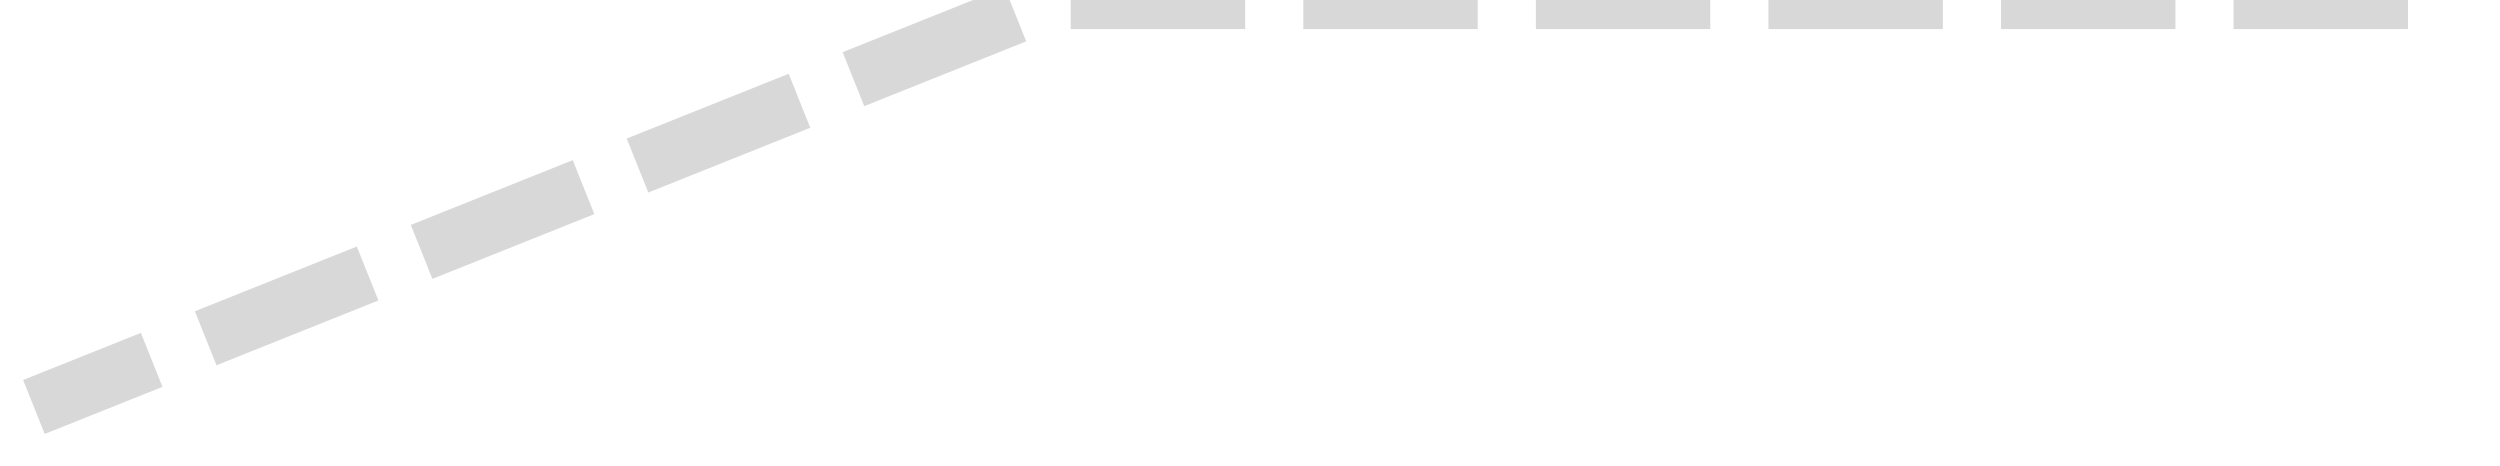
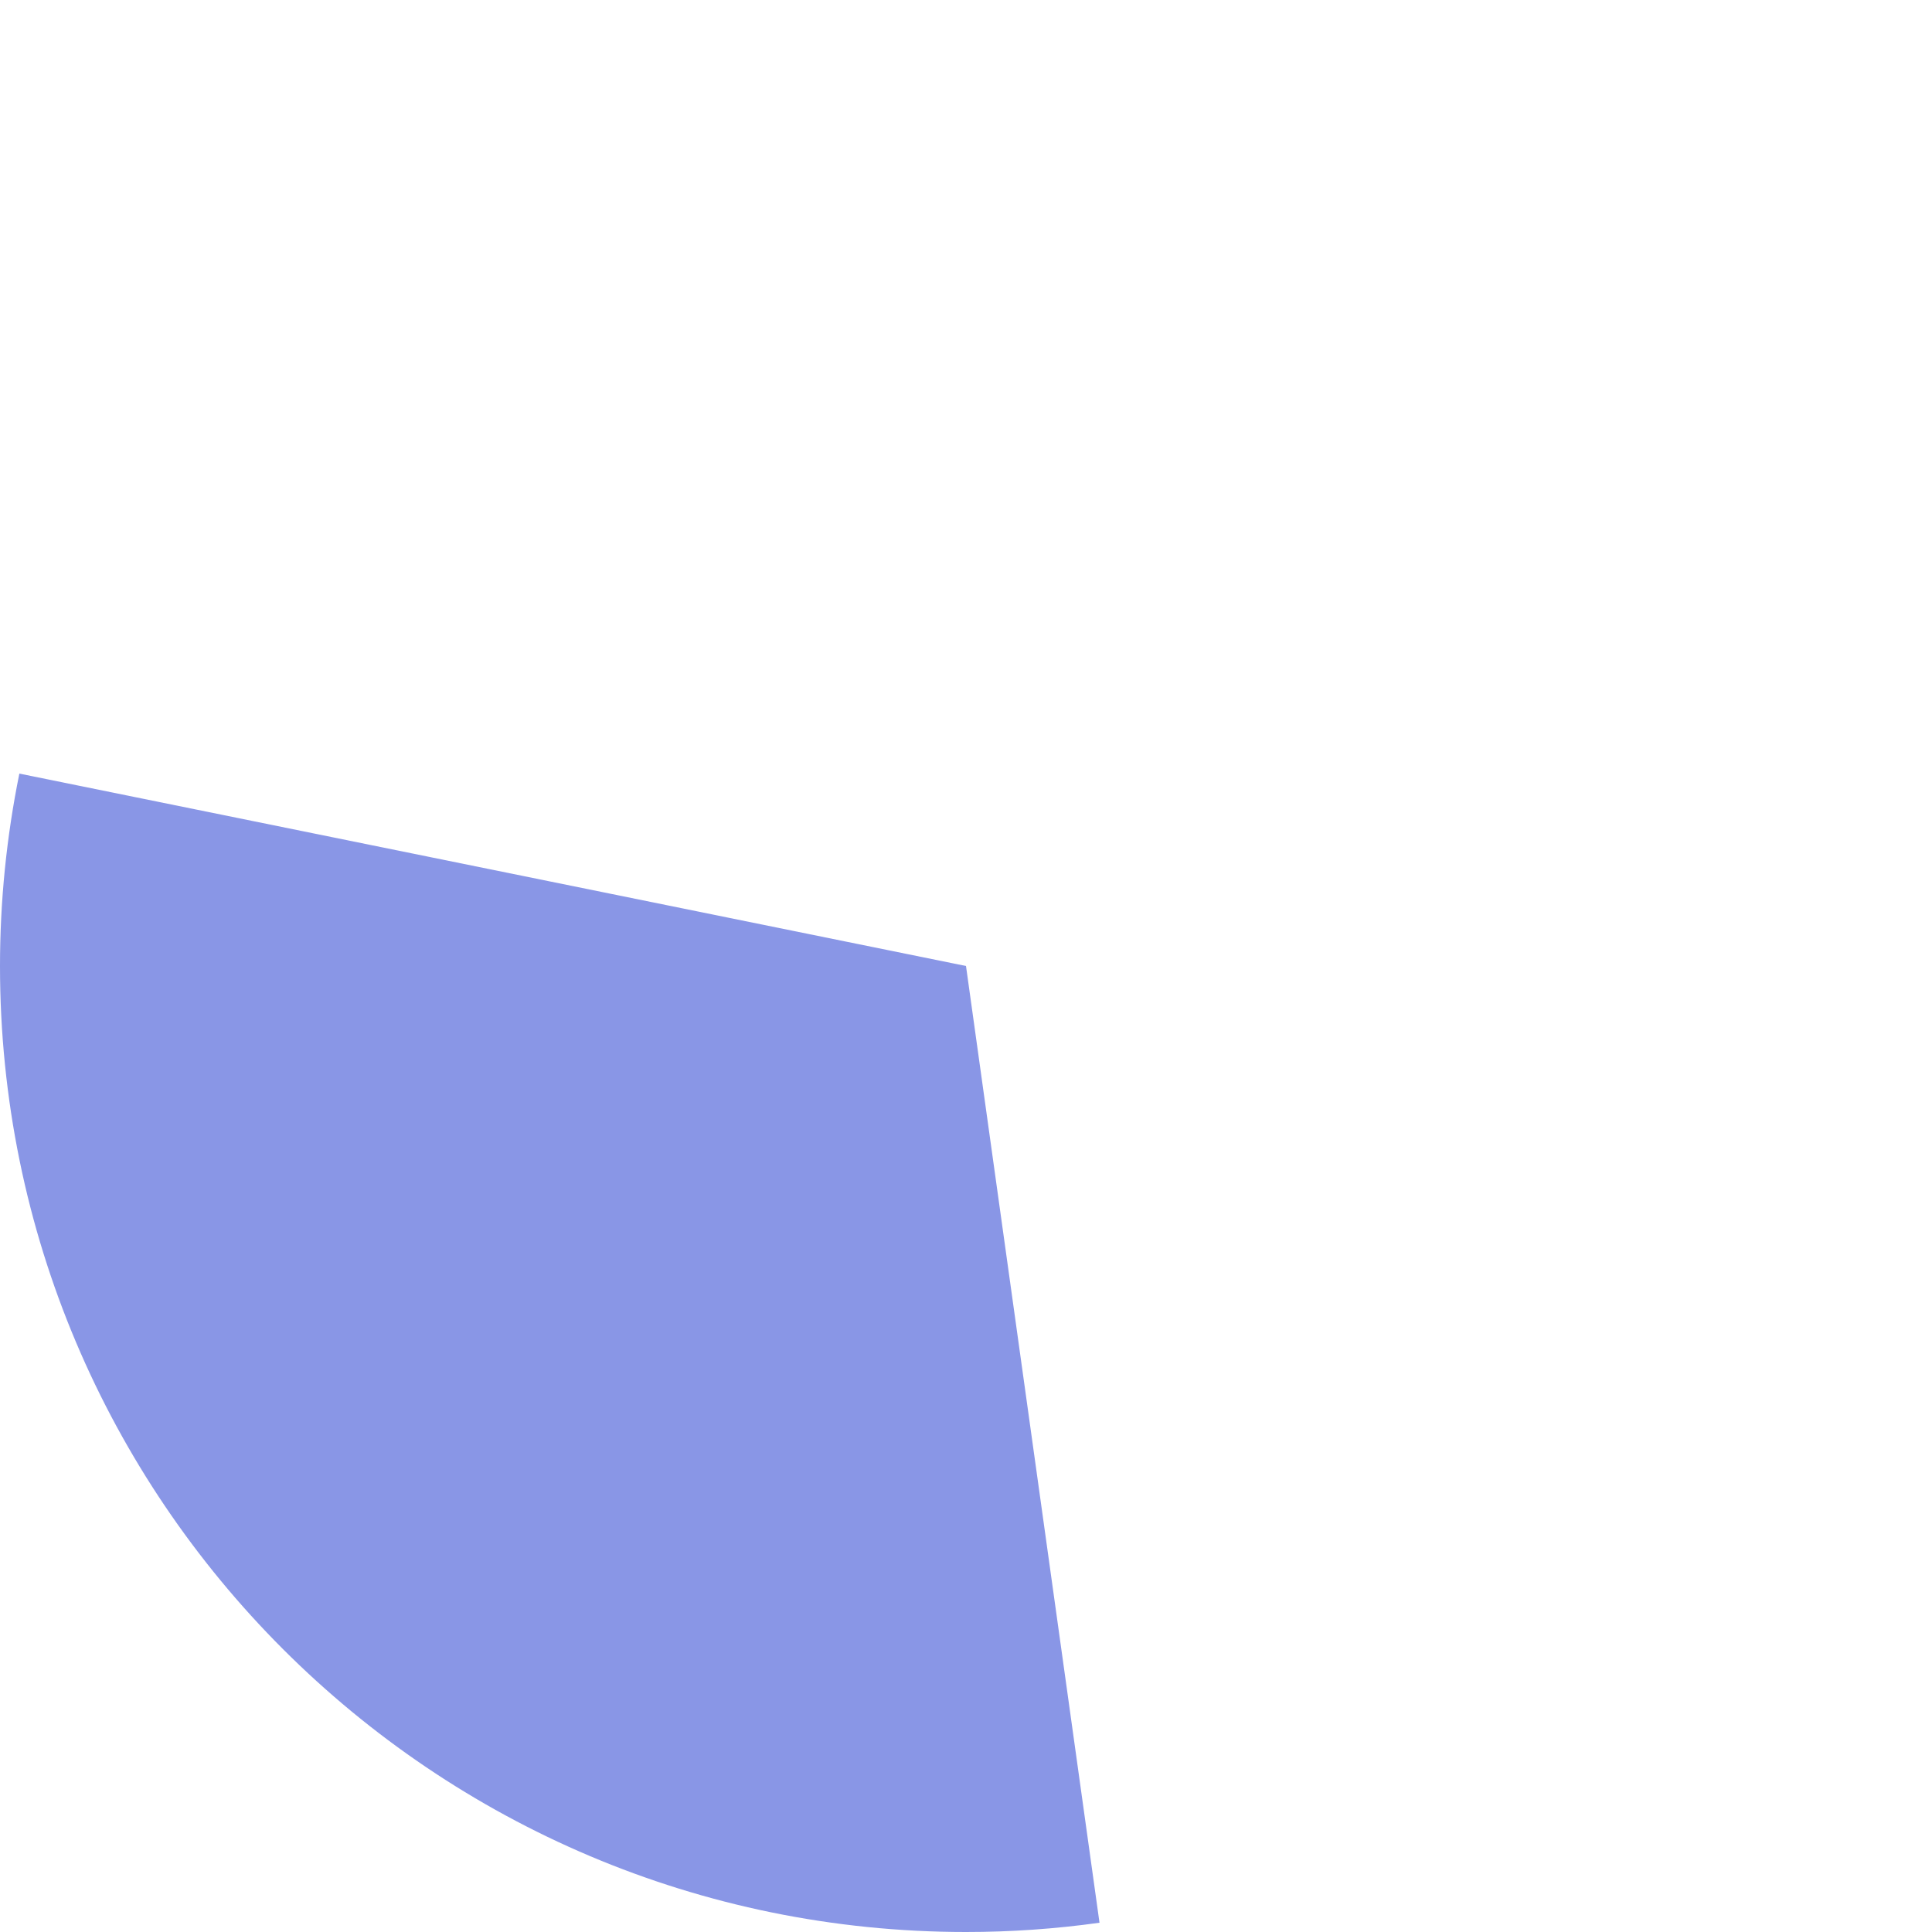
- <svg xmlns="http://www.w3.org/2000/svg" version="1.1" width="43px" height="8px">
-   <g transform="matrix(1 0 0 1 -252 -672 )">
-     <path d="M 41.417 0  L 18.083 0  L 0.583 7  " stroke-width="1" stroke-dasharray="3,1" stroke="#d8d8d8" fill="none" transform="matrix(1 0 0 1 252 672 )" />
+ <svg xmlns="http://www.w3.org/2000/svg" version="1.1" width="160px" height="160px">
+   <g transform="matrix(1 0 0 1 -110 -334 )">
+     <path d="M 111.603 398.066  L 190 414  L 201.056 493.232  C 197.393 493.744  193.699 494  190 494  C 145.817 494  110 458.183  110 414  C 110 408.648  110.537 403.31  111.603 398.066  Z " fill-rule="nonzero" fill="#8996e6" stroke="none" />
  </g>
</svg>
